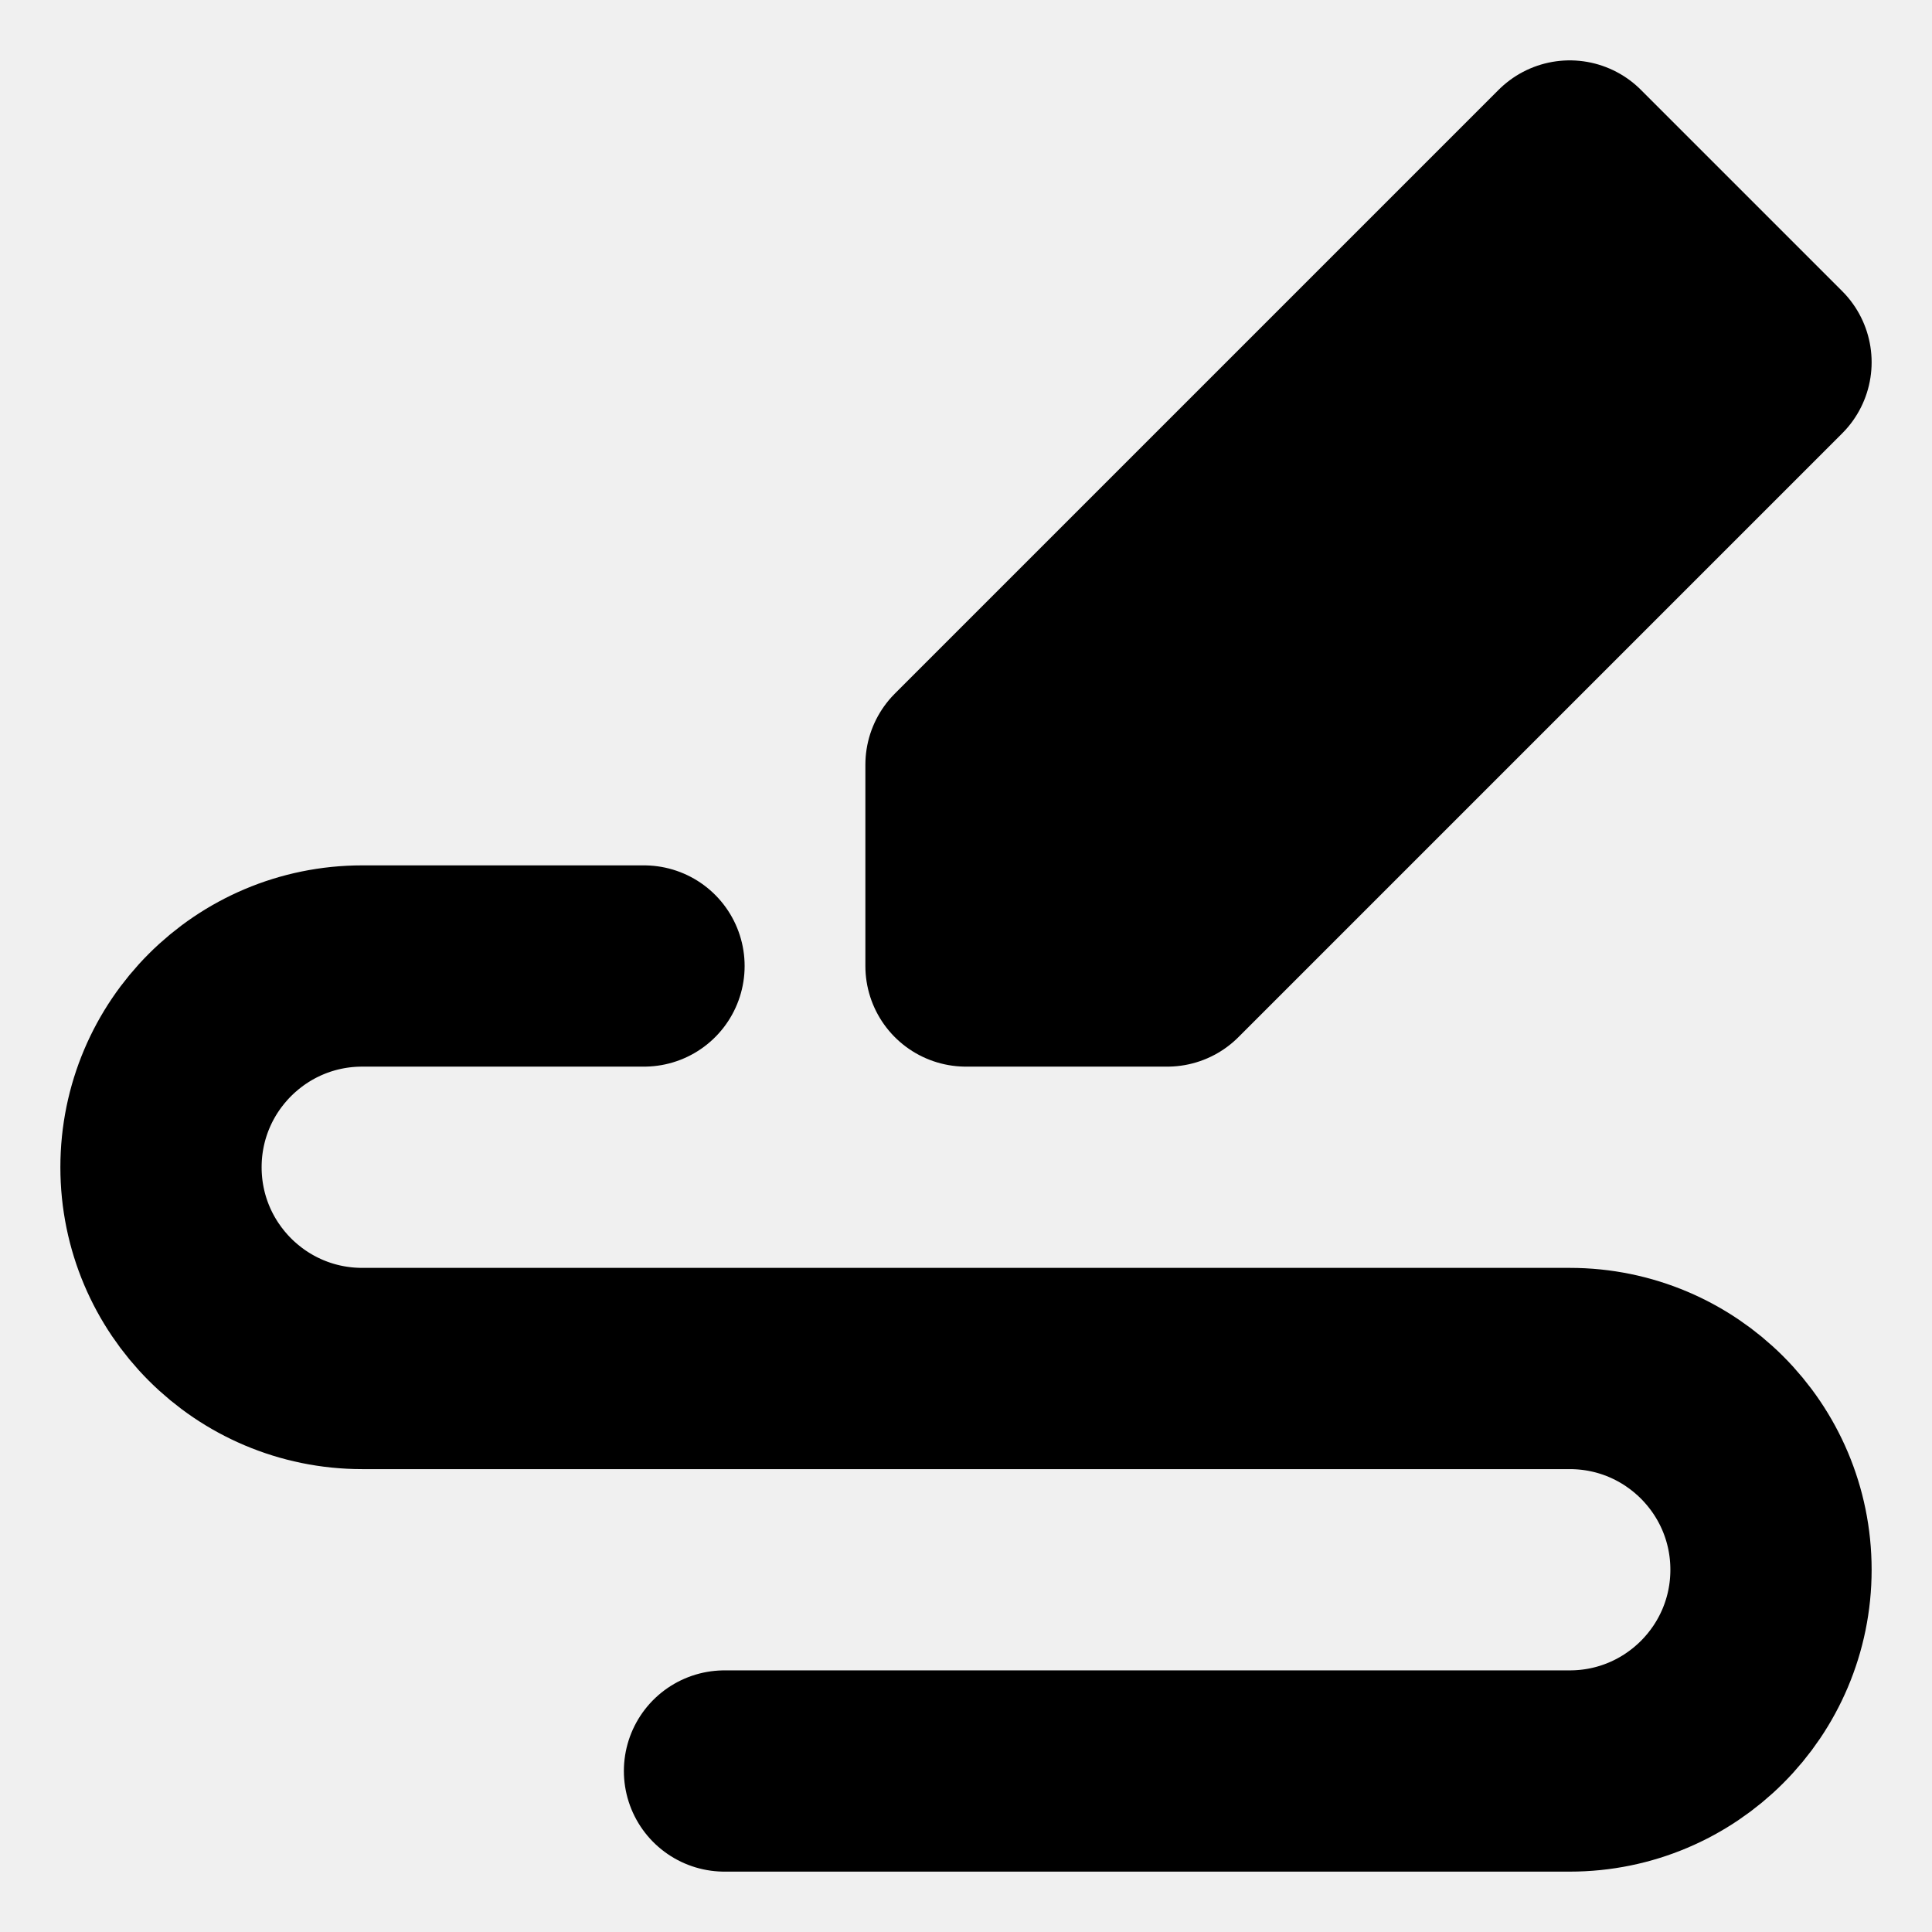
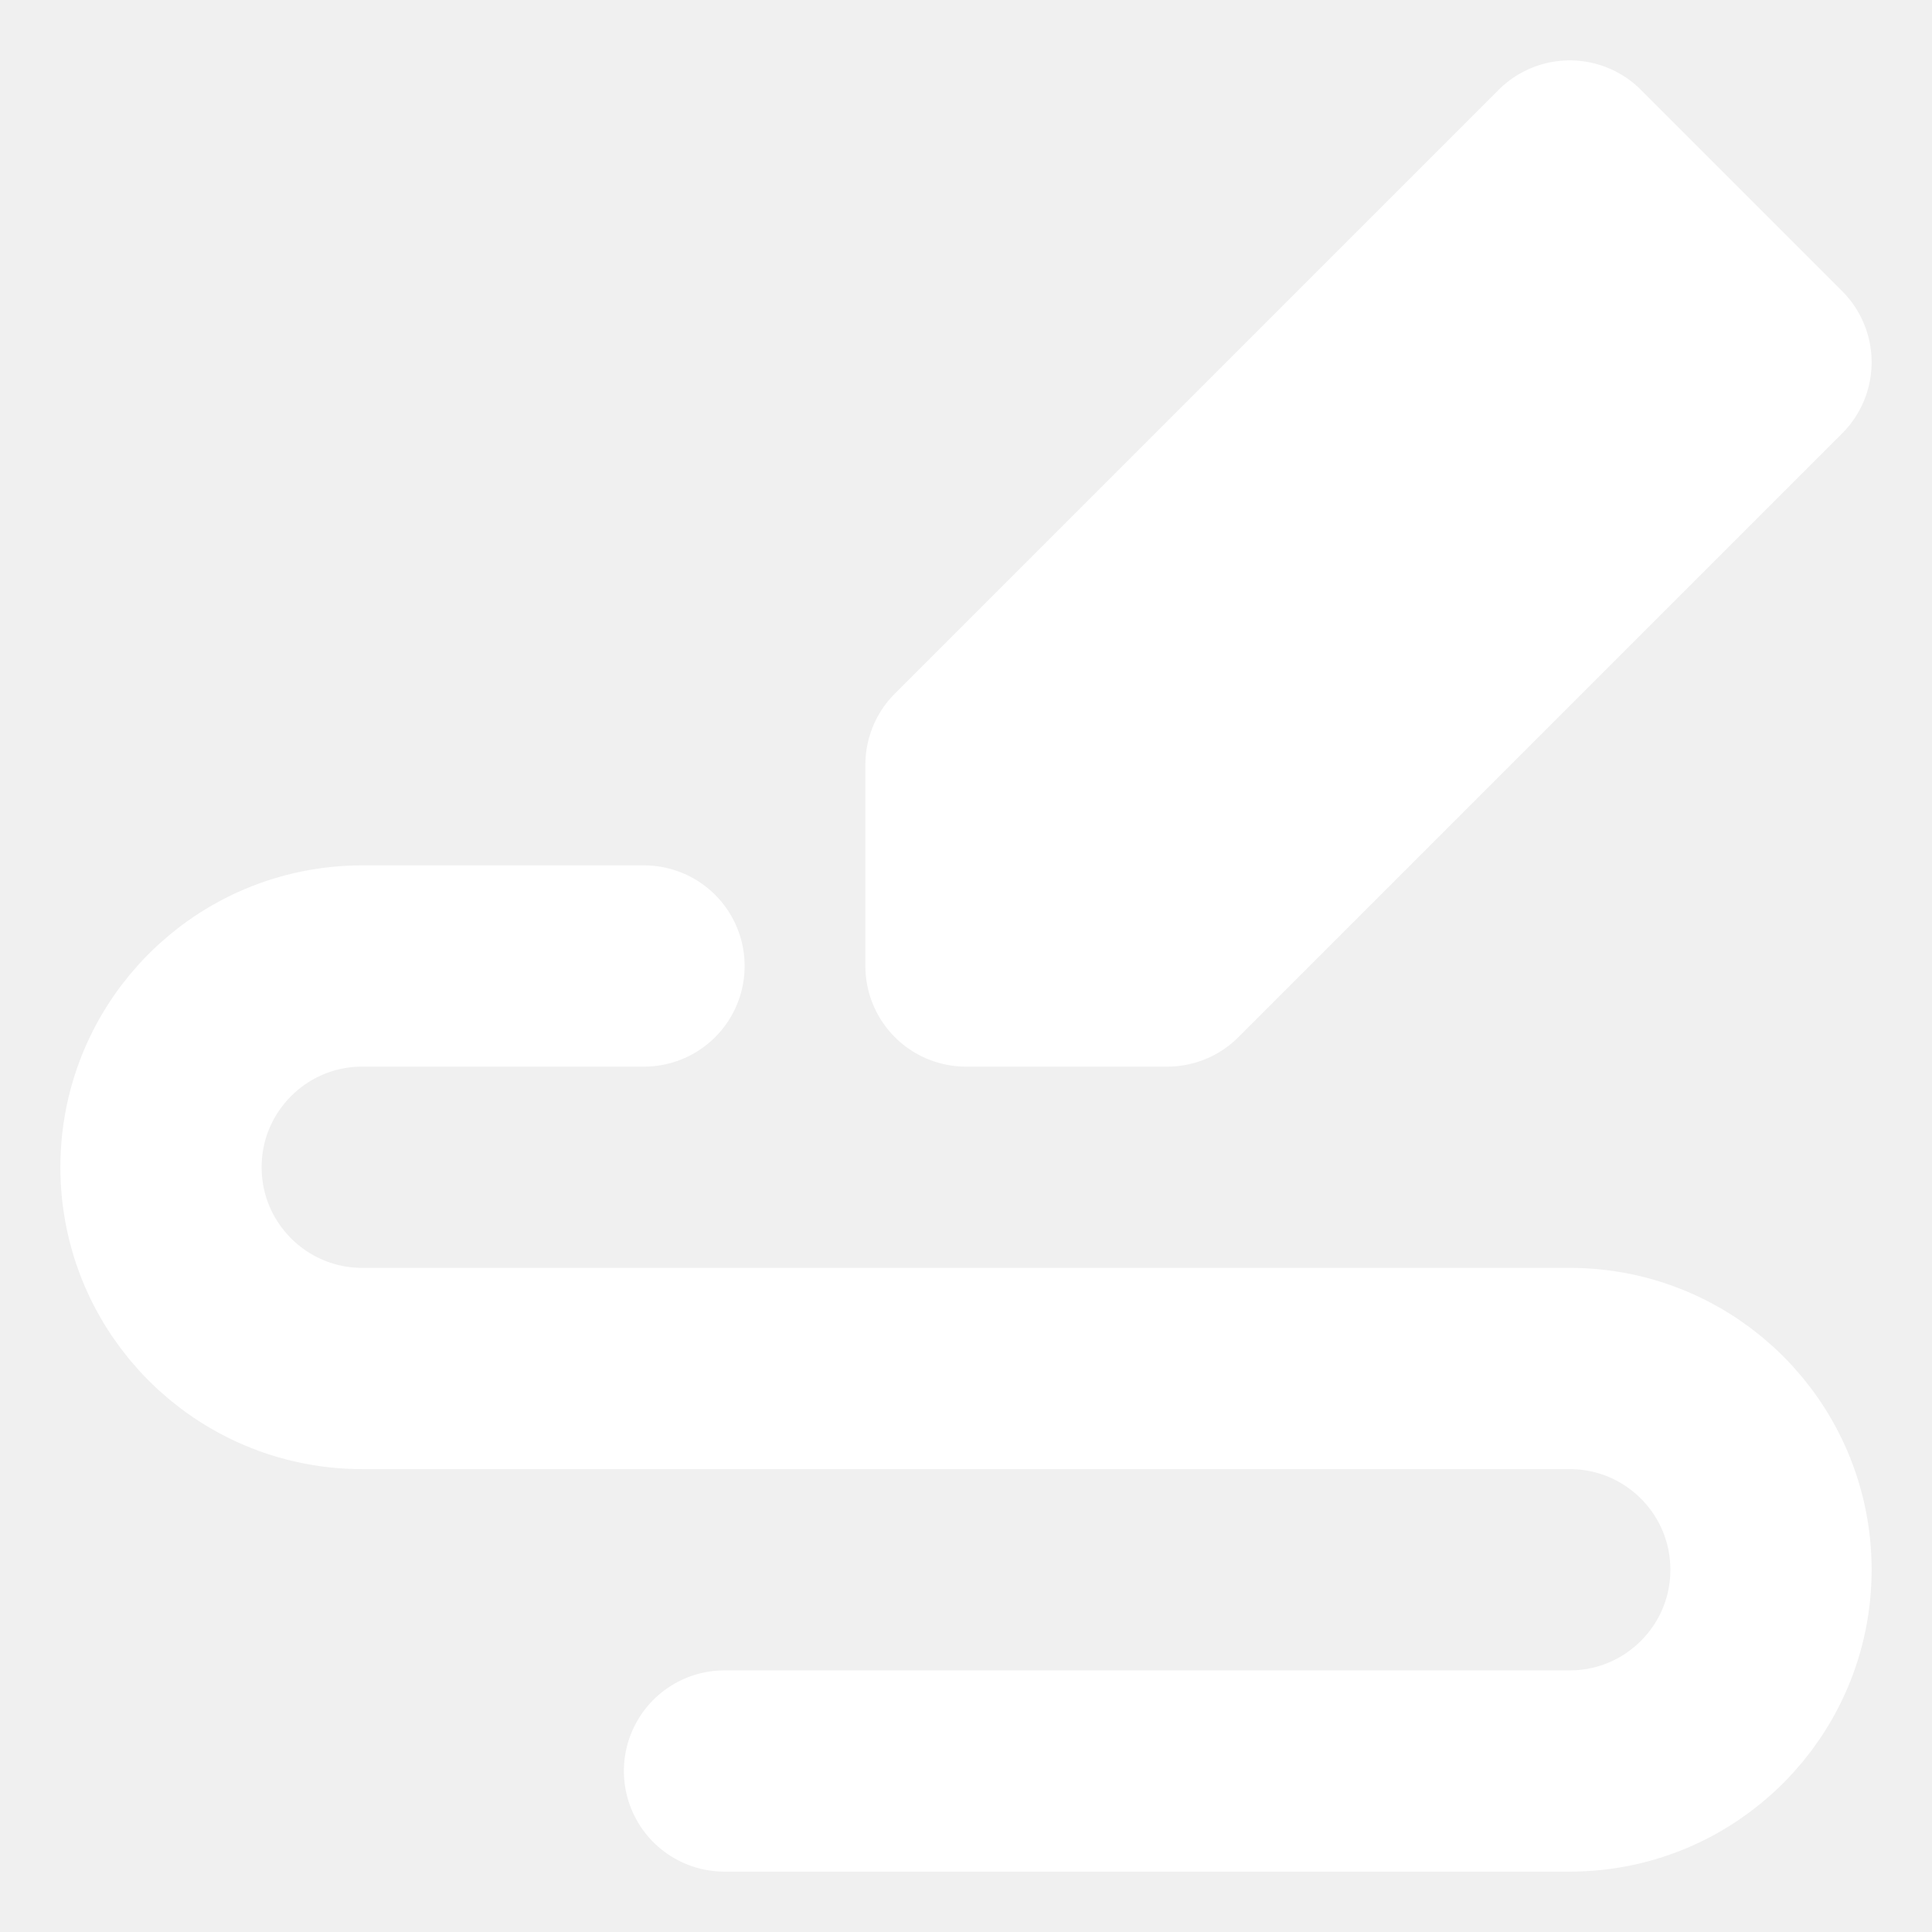
<svg xmlns="http://www.w3.org/2000/svg" viewBox="0 0 48 48" fill="none">
-   <path d="M16 24H9C6.239 24 4 26.239 4 29C4 31.761 6.239 34 9 34H39C41.761 34 44 36.239 44 39C44 41.761 41.761 44 39 44H18" stroke="#000000" stroke-width="5" stroke-linecap="round" stroke-linejoin="round" fill="none" />
-   <path fill-rule="evenodd" clip-rule="evenodd" d="M24 24V19L39 4L44 9L29 24H24Z" fill="#000000" stroke="#000000" stroke-width="5" stroke-linecap="round" stroke-linejoin="round" />
+   <path d="M16 24H9C6.239 24 4 26.239 4 29C4 31.761 6.239 34 9 34H39C41.761 34 44 36.239 44 39C44 41.761 41.761 44 39 44H18" stroke="#ffffff" stroke-width="5" stroke-linecap="round" stroke-linejoin="round" fill="none" />
+   <path fill-rule="evenodd" clip-rule="evenodd" d="M24 24V19L39 4L44 9L29 24H24Z" fill="#ffffff" stroke="#ffffff" stroke-width="5" stroke-linecap="round" stroke-linejoin="round" />
</svg>
